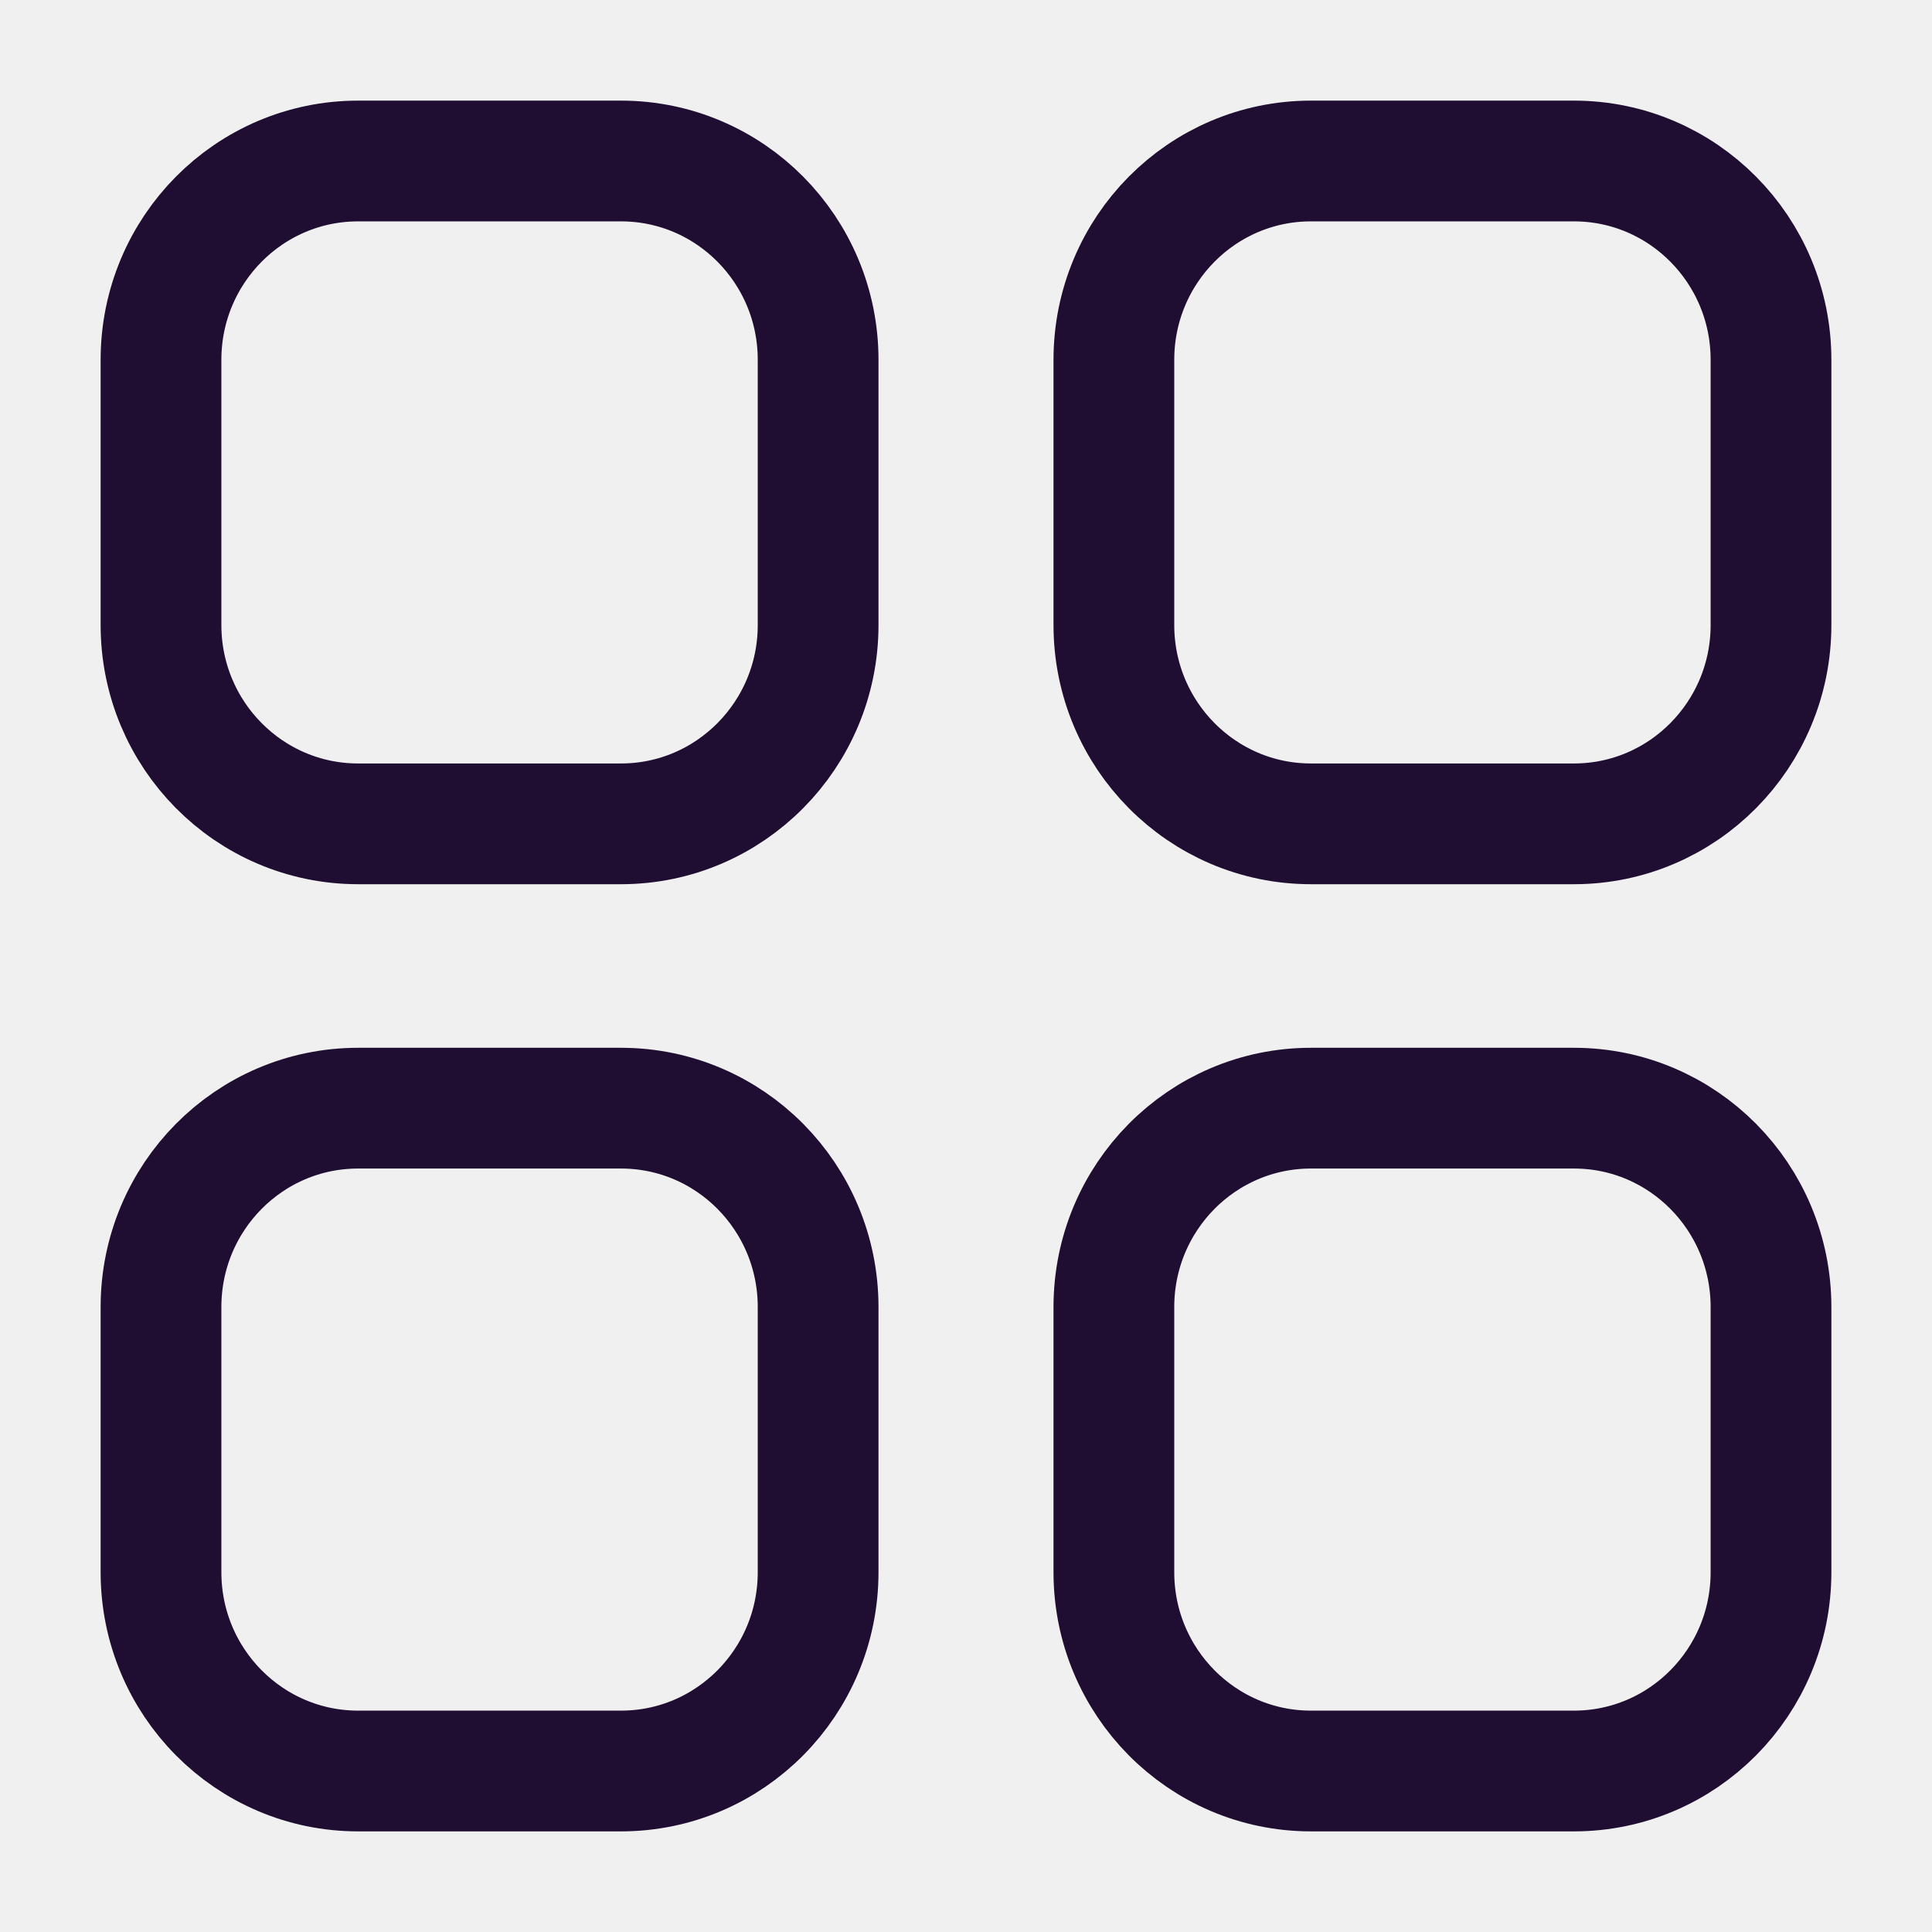
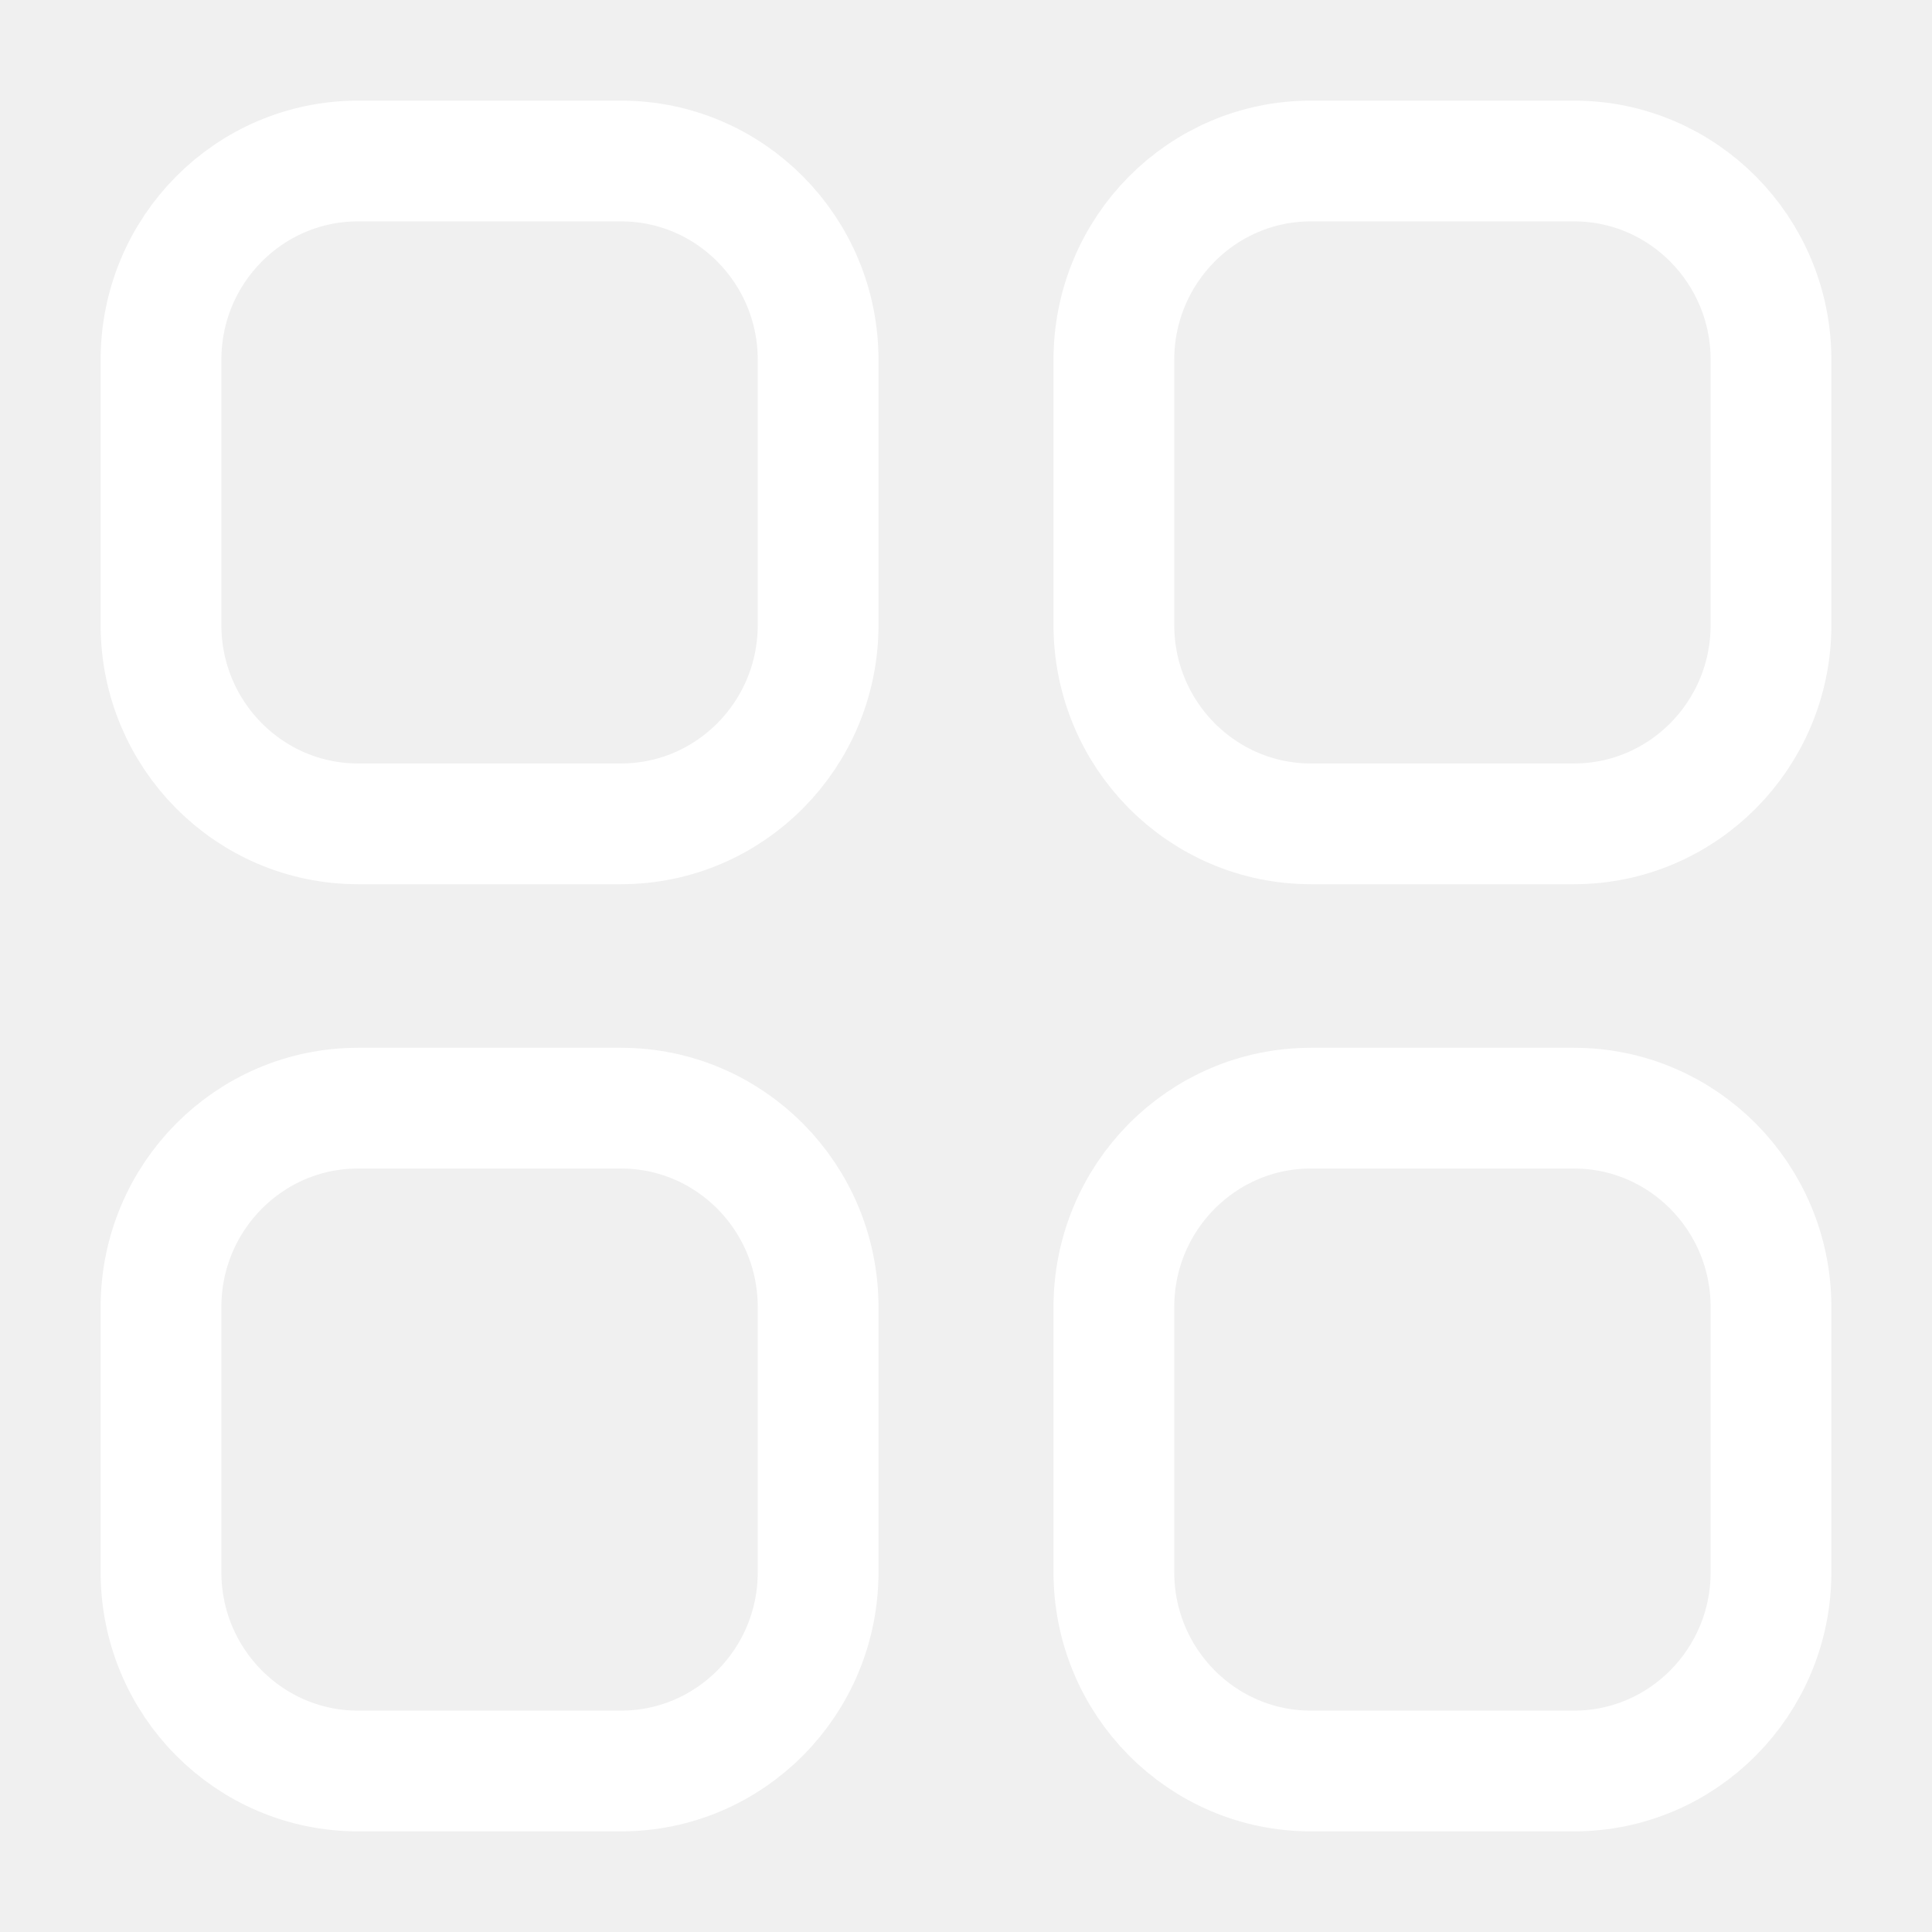
<svg xmlns="http://www.w3.org/2000/svg" width="24" height="24" viewBox="0 0 24 24" fill="none">
-   <path fill-rule="evenodd" clip-rule="evenodd" d="M16.285 2H19.552C20.904 2 22 3.106 22 4.47V7.764C22 9.127 20.904 10.234 19.552 10.234H16.285C14.933 10.234 13.837 9.127 13.837 7.764V4.47C13.837 3.106 14.933 2 16.285 2Z" stroke="#200E32" stroke-width="1.5" stroke-linecap="round" stroke-linejoin="round" />
-   <path fill-rule="evenodd" clip-rule="evenodd" d="M4.449 2H7.714C9.067 2 10.163 3.106 10.163 4.47V7.764C10.163 9.127 9.067 10.234 7.714 10.234H4.449C3.096 10.234 2 9.127 2 7.764V4.47C2 3.106 3.096 2 4.449 2Z" stroke="#200E32" stroke-width="1.5" stroke-linecap="round" stroke-linejoin="round" />
-   <path fill-rule="evenodd" clip-rule="evenodd" d="M4.449 13.766H7.714C9.067 13.766 10.163 14.872 10.163 16.237V19.53C10.163 20.894 9.067 22 7.714 22H4.449C3.096 22 2 20.894 2 19.53V16.237C2 14.872 3.096 13.766 4.449 13.766Z" stroke="#200E32" stroke-width="1.5" stroke-linecap="round" stroke-linejoin="round" />
-   <path fill-rule="evenodd" clip-rule="evenodd" d="M16.285 13.766H19.552C20.904 13.766 22 14.872 22 16.237V19.53C22 20.894 20.904 22 19.552 22H16.285C14.933 22 13.837 20.894 13.837 19.53V16.237C13.837 14.872 14.933 13.766 16.285 13.766Z" stroke="#200E32" stroke-width="1.5" stroke-linecap="round" stroke-linejoin="round" />
+   <path fill-rule="evenodd" clip-rule="evenodd" d="M16.285 2H19.552C20.904 2 22 3.106 22 4.47V7.764C22 9.127 20.904 10.234 19.552 10.234H16.285C14.933 10.234 13.837 9.127 13.837 7.764V4.47C13.837 3.106 14.933 2 16.285 2Z" stroke="#fff" stroke-width="1.5" stroke-linecap="round" stroke-linejoin="round" />
+   <path fill-rule="evenodd" clip-rule="evenodd" d="M4.449 2H7.714C9.067 2 10.163 3.106 10.163 4.47V7.764C10.163 9.127 9.067 10.234 7.714 10.234H4.449C3.096 10.234 2 9.127 2 7.764V4.47C2 3.106 3.096 2 4.449 2Z" stroke="#fff" stroke-width="1.5" stroke-linecap="round" stroke-linejoin="round" />
+   <path fill-rule="evenodd" clip-rule="evenodd" d="M4.449 13.766H7.714C9.067 13.766 10.163 14.872 10.163 16.237V19.53C10.163 20.894 9.067 22 7.714 22H4.449C3.096 22 2 20.894 2 19.53V16.237C2 14.872 3.096 13.766 4.449 13.766Z" stroke="#fff" stroke-width="1.5" stroke-linecap="round" stroke-linejoin="round" />
+   <path fill-rule="evenodd" clip-rule="evenodd" d="M16.285 13.766H19.552C20.904 13.766 22 14.872 22 16.237V19.53C22 20.894 20.904 22 19.552 22H16.285C14.933 22 13.837 20.894 13.837 19.53V16.237C13.837 14.872 14.933 13.766 16.285 13.766Z" stroke="#fff" stroke-width="1.5" stroke-linecap="round" stroke-linejoin="round" />
</svg>
